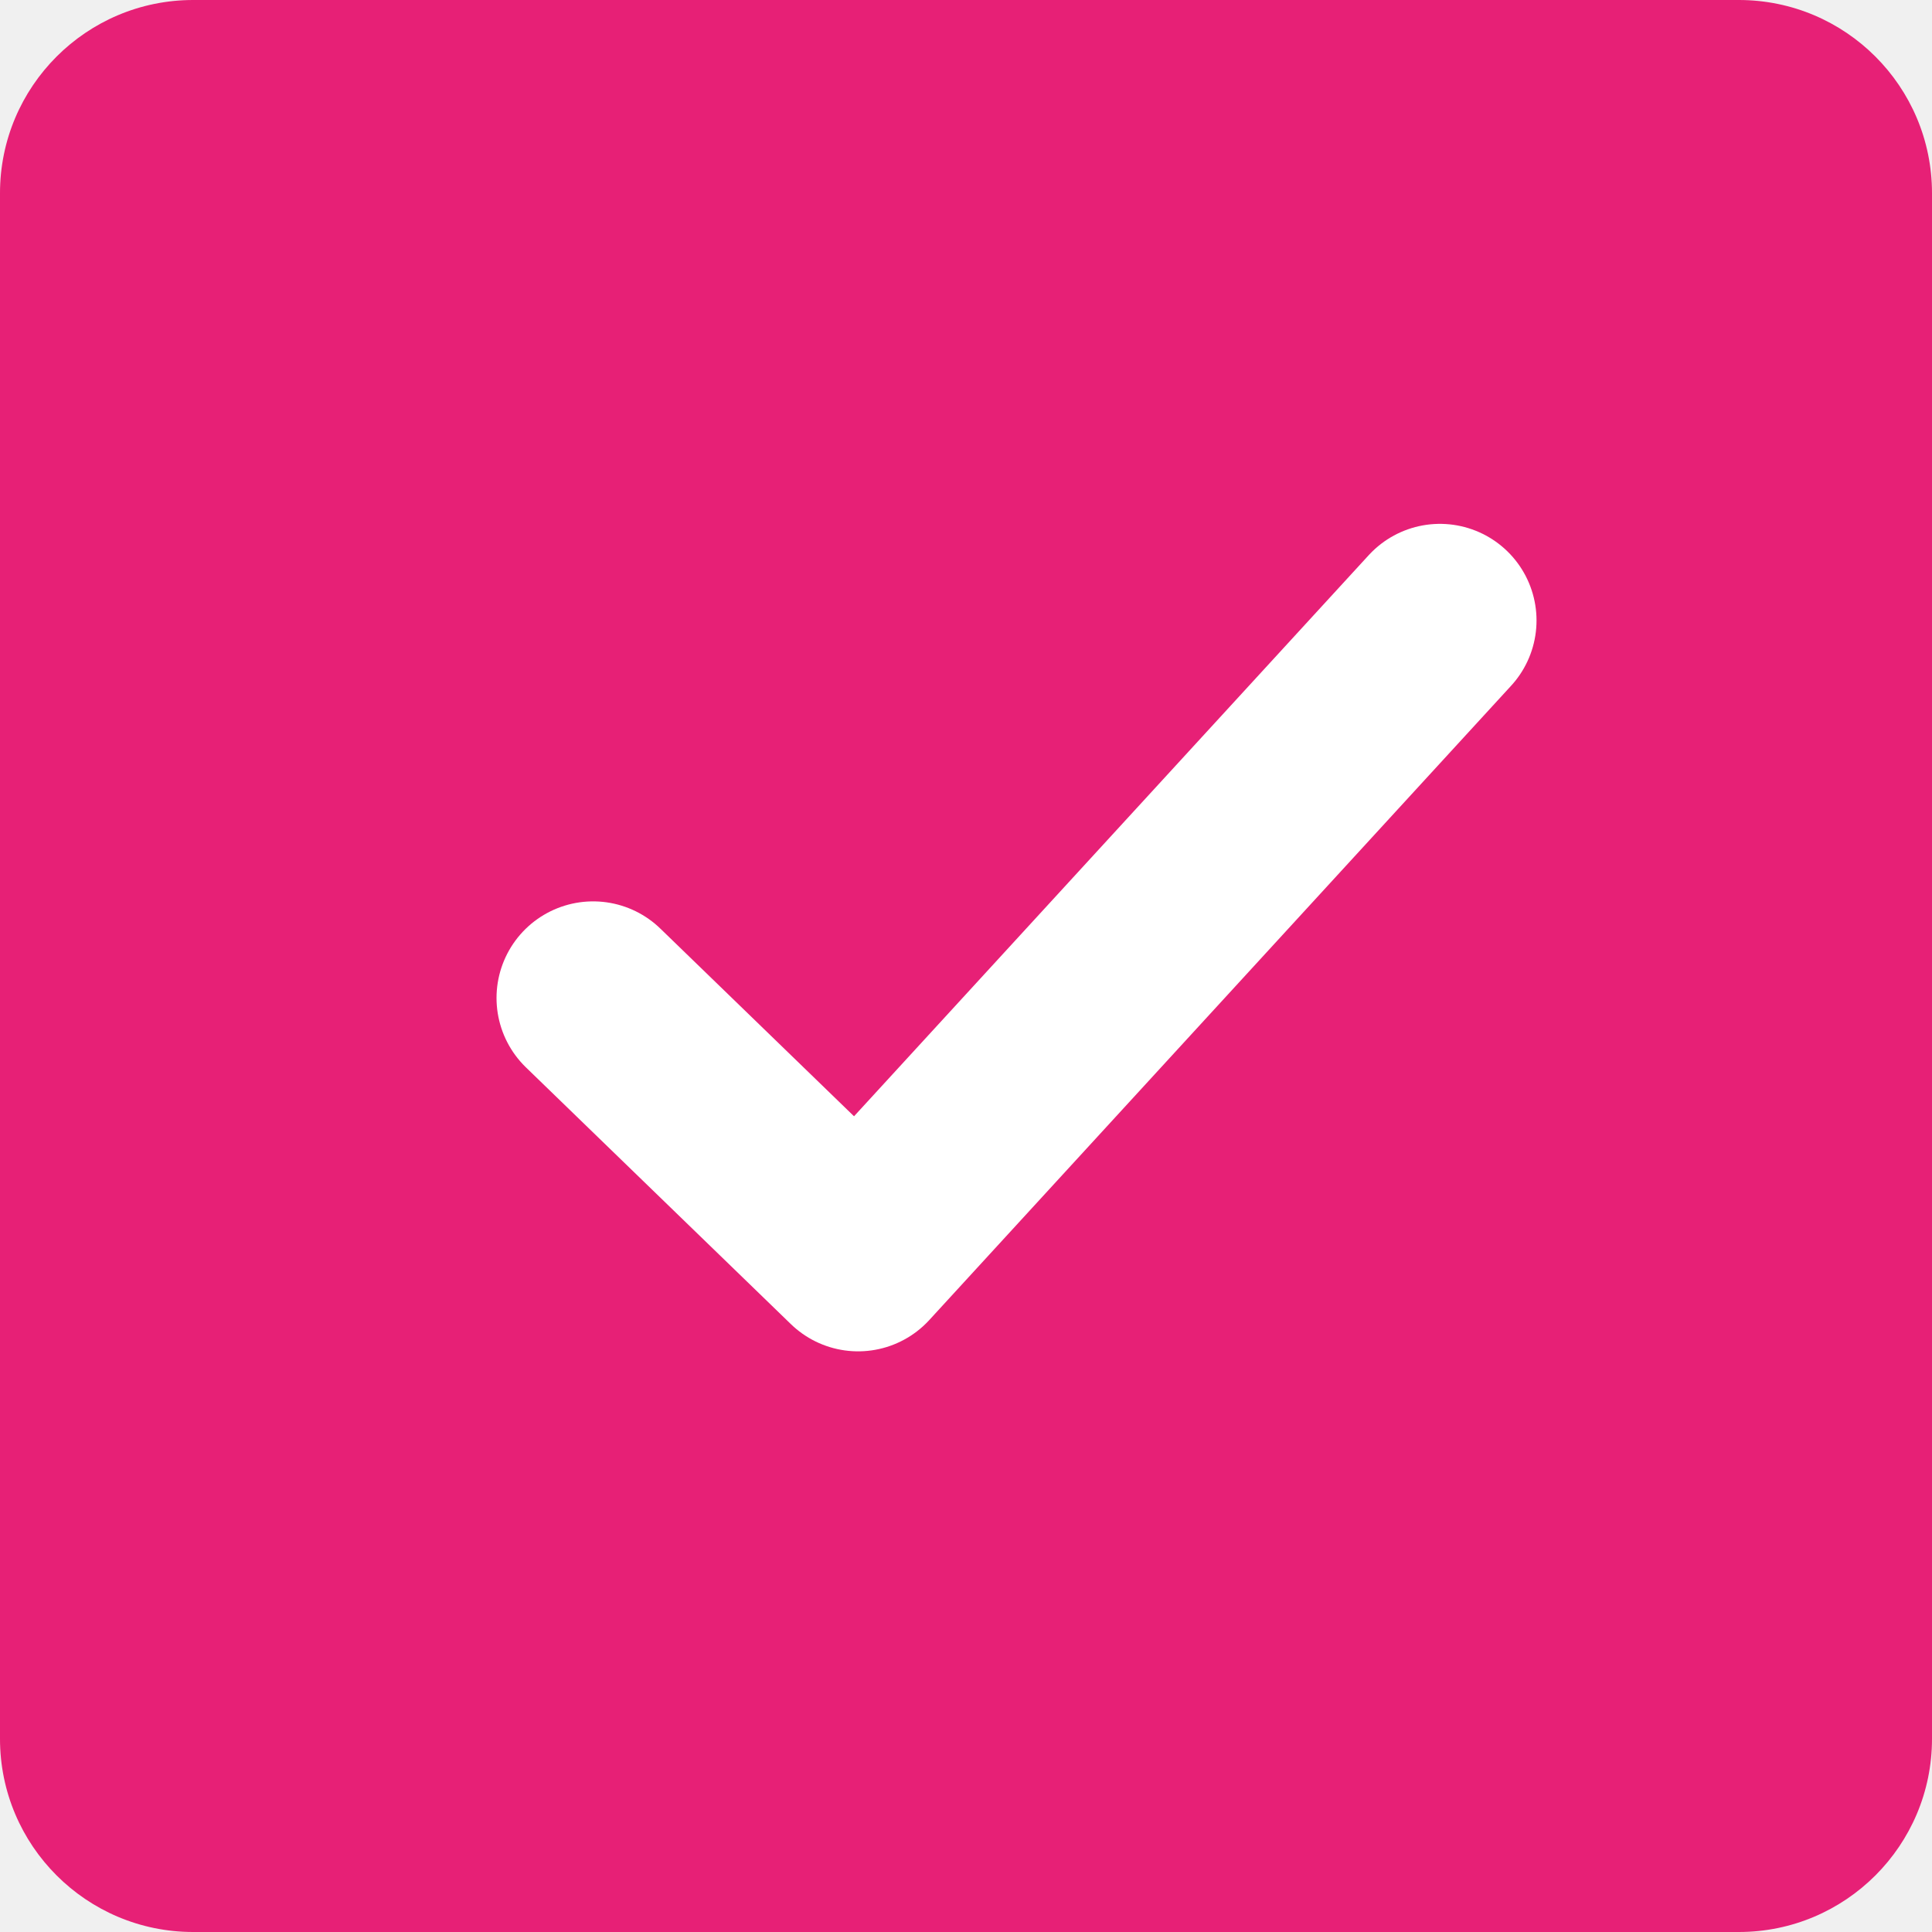
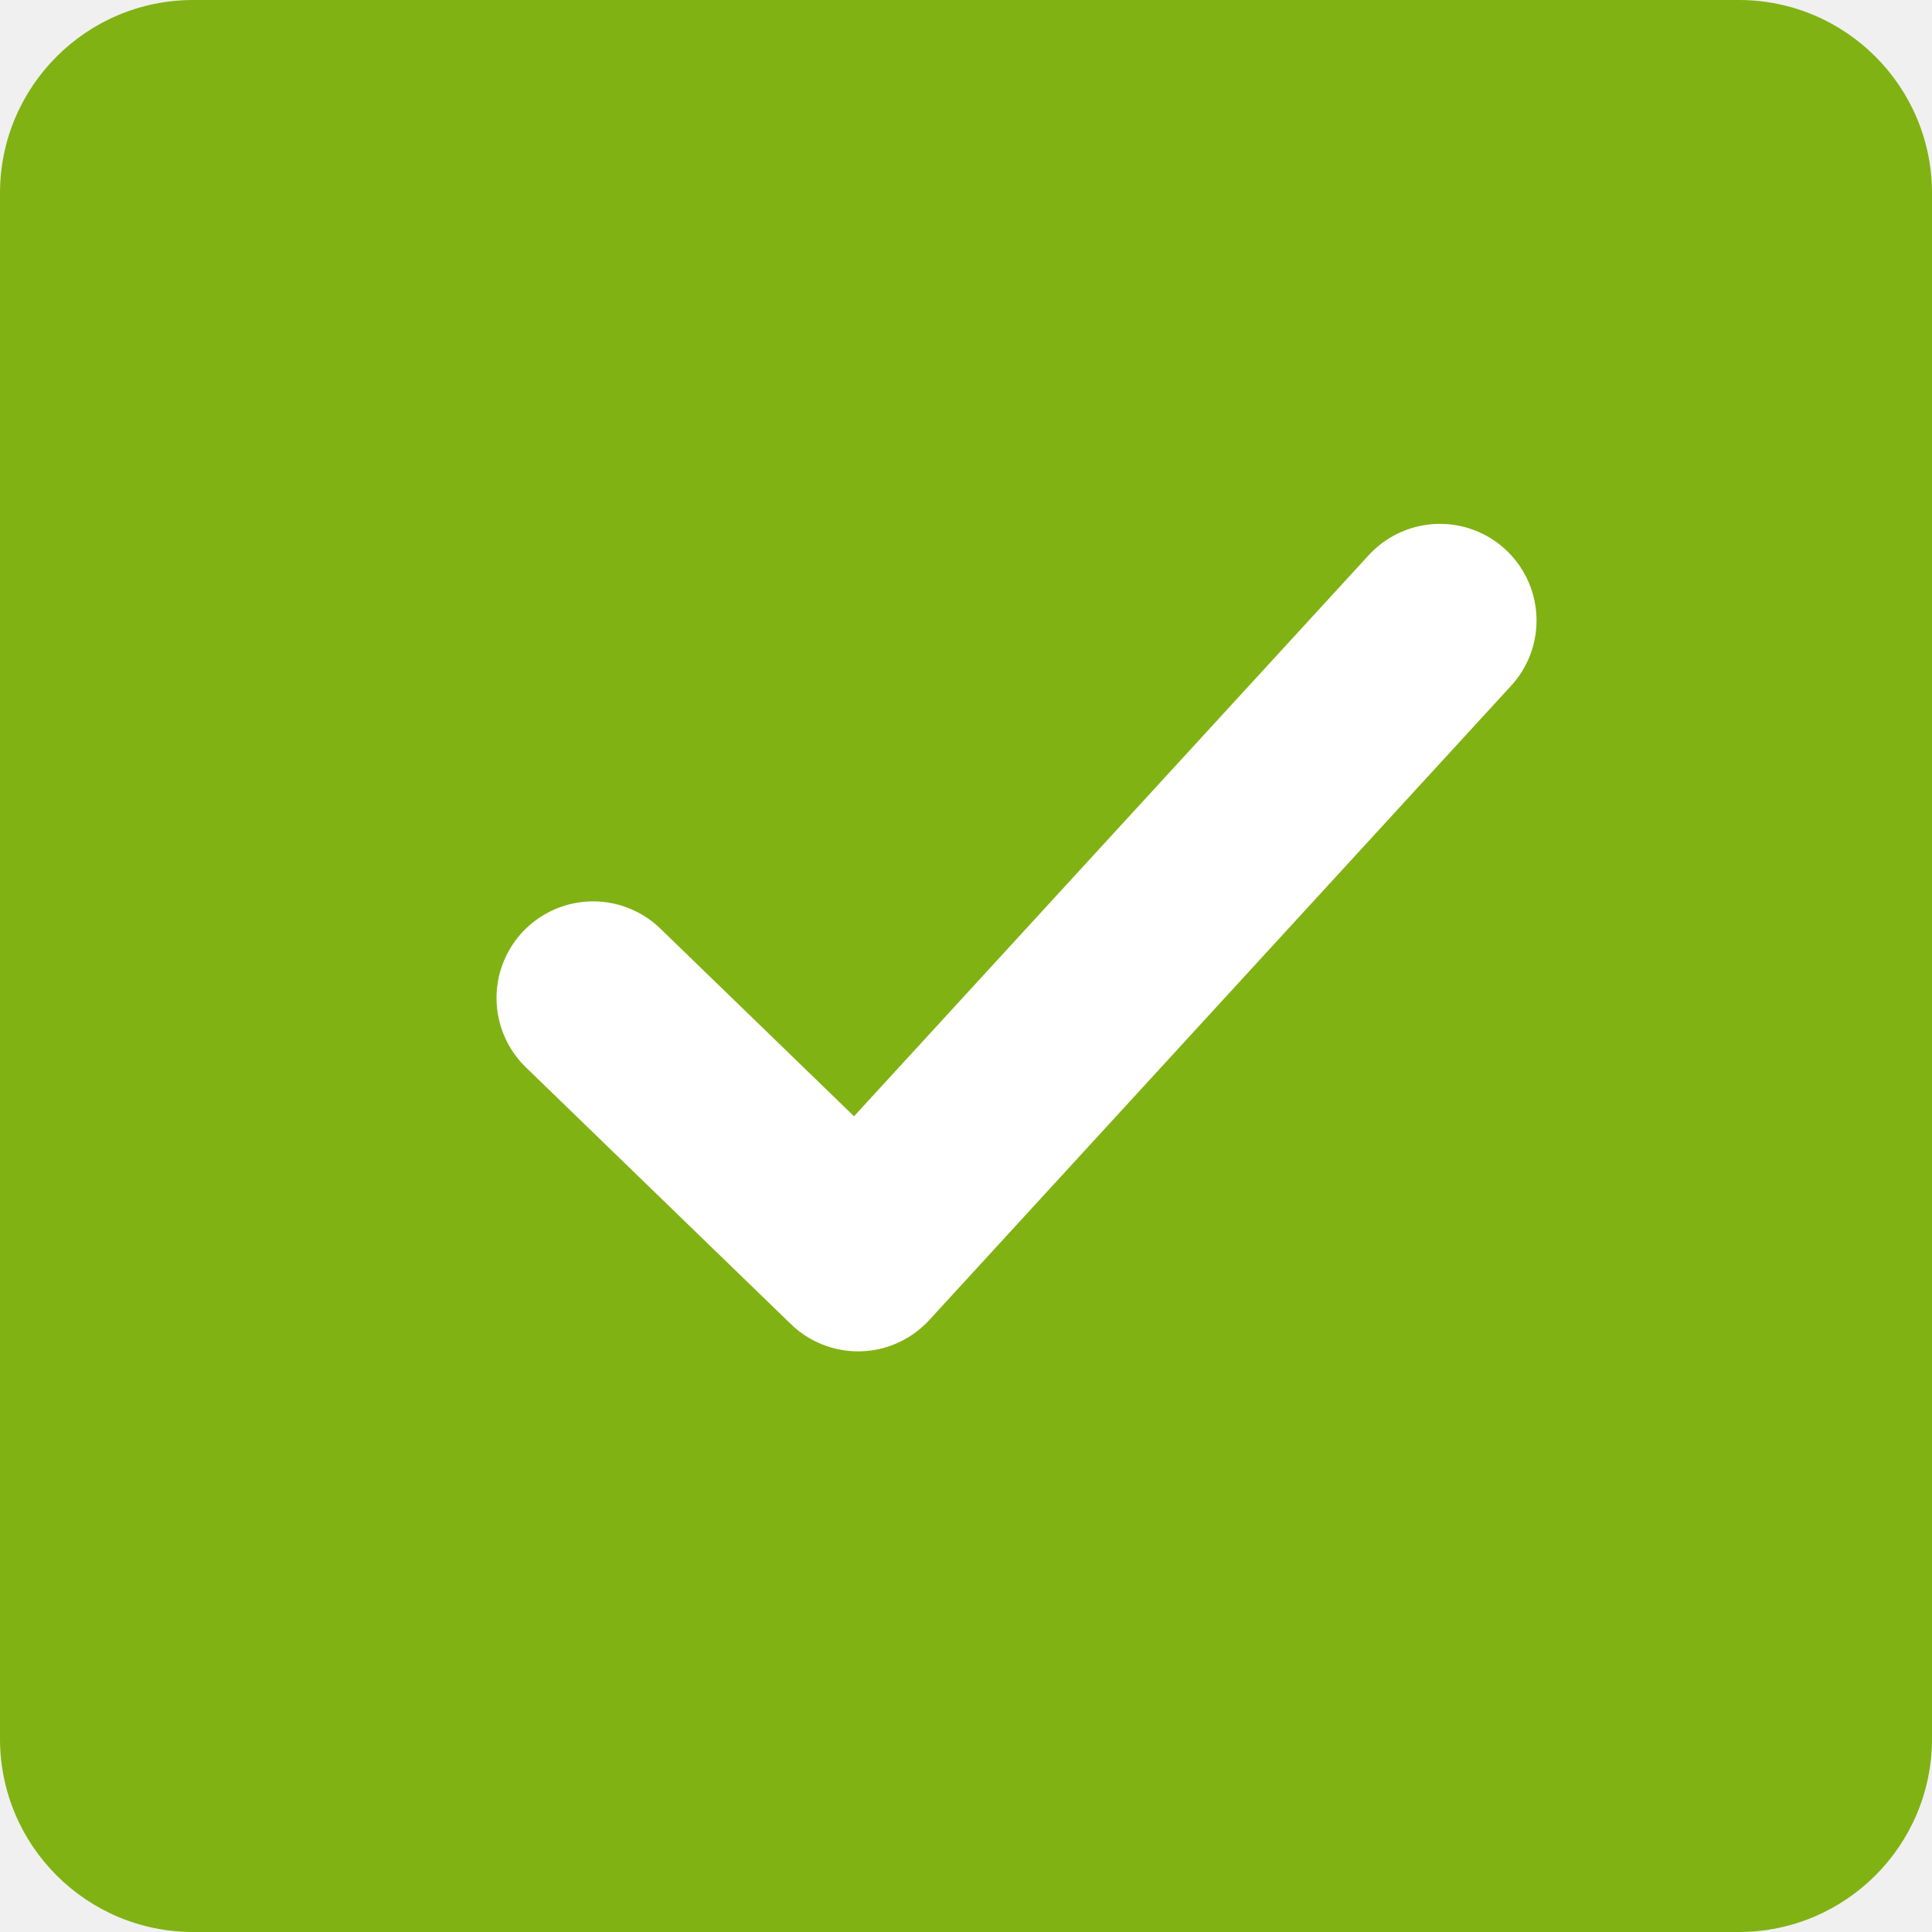
<svg xmlns="http://www.w3.org/2000/svg" width="20" height="20" viewBox="0 0 20 20">
  <g fill="none" fill-rule="evenodd">
-     <rect width="20" height="20" fill="#E72076" rx="2" />
+     <rect width="20" height="20" fill="#81B214" rx="2" />
    <polyline stroke="#FFF" stroke-linecap="round" stroke-linejoin="round" stroke-width="2" points="6.14 10.331 8.883 12.989 14.906 6.423" />
  </g>
</svg>
